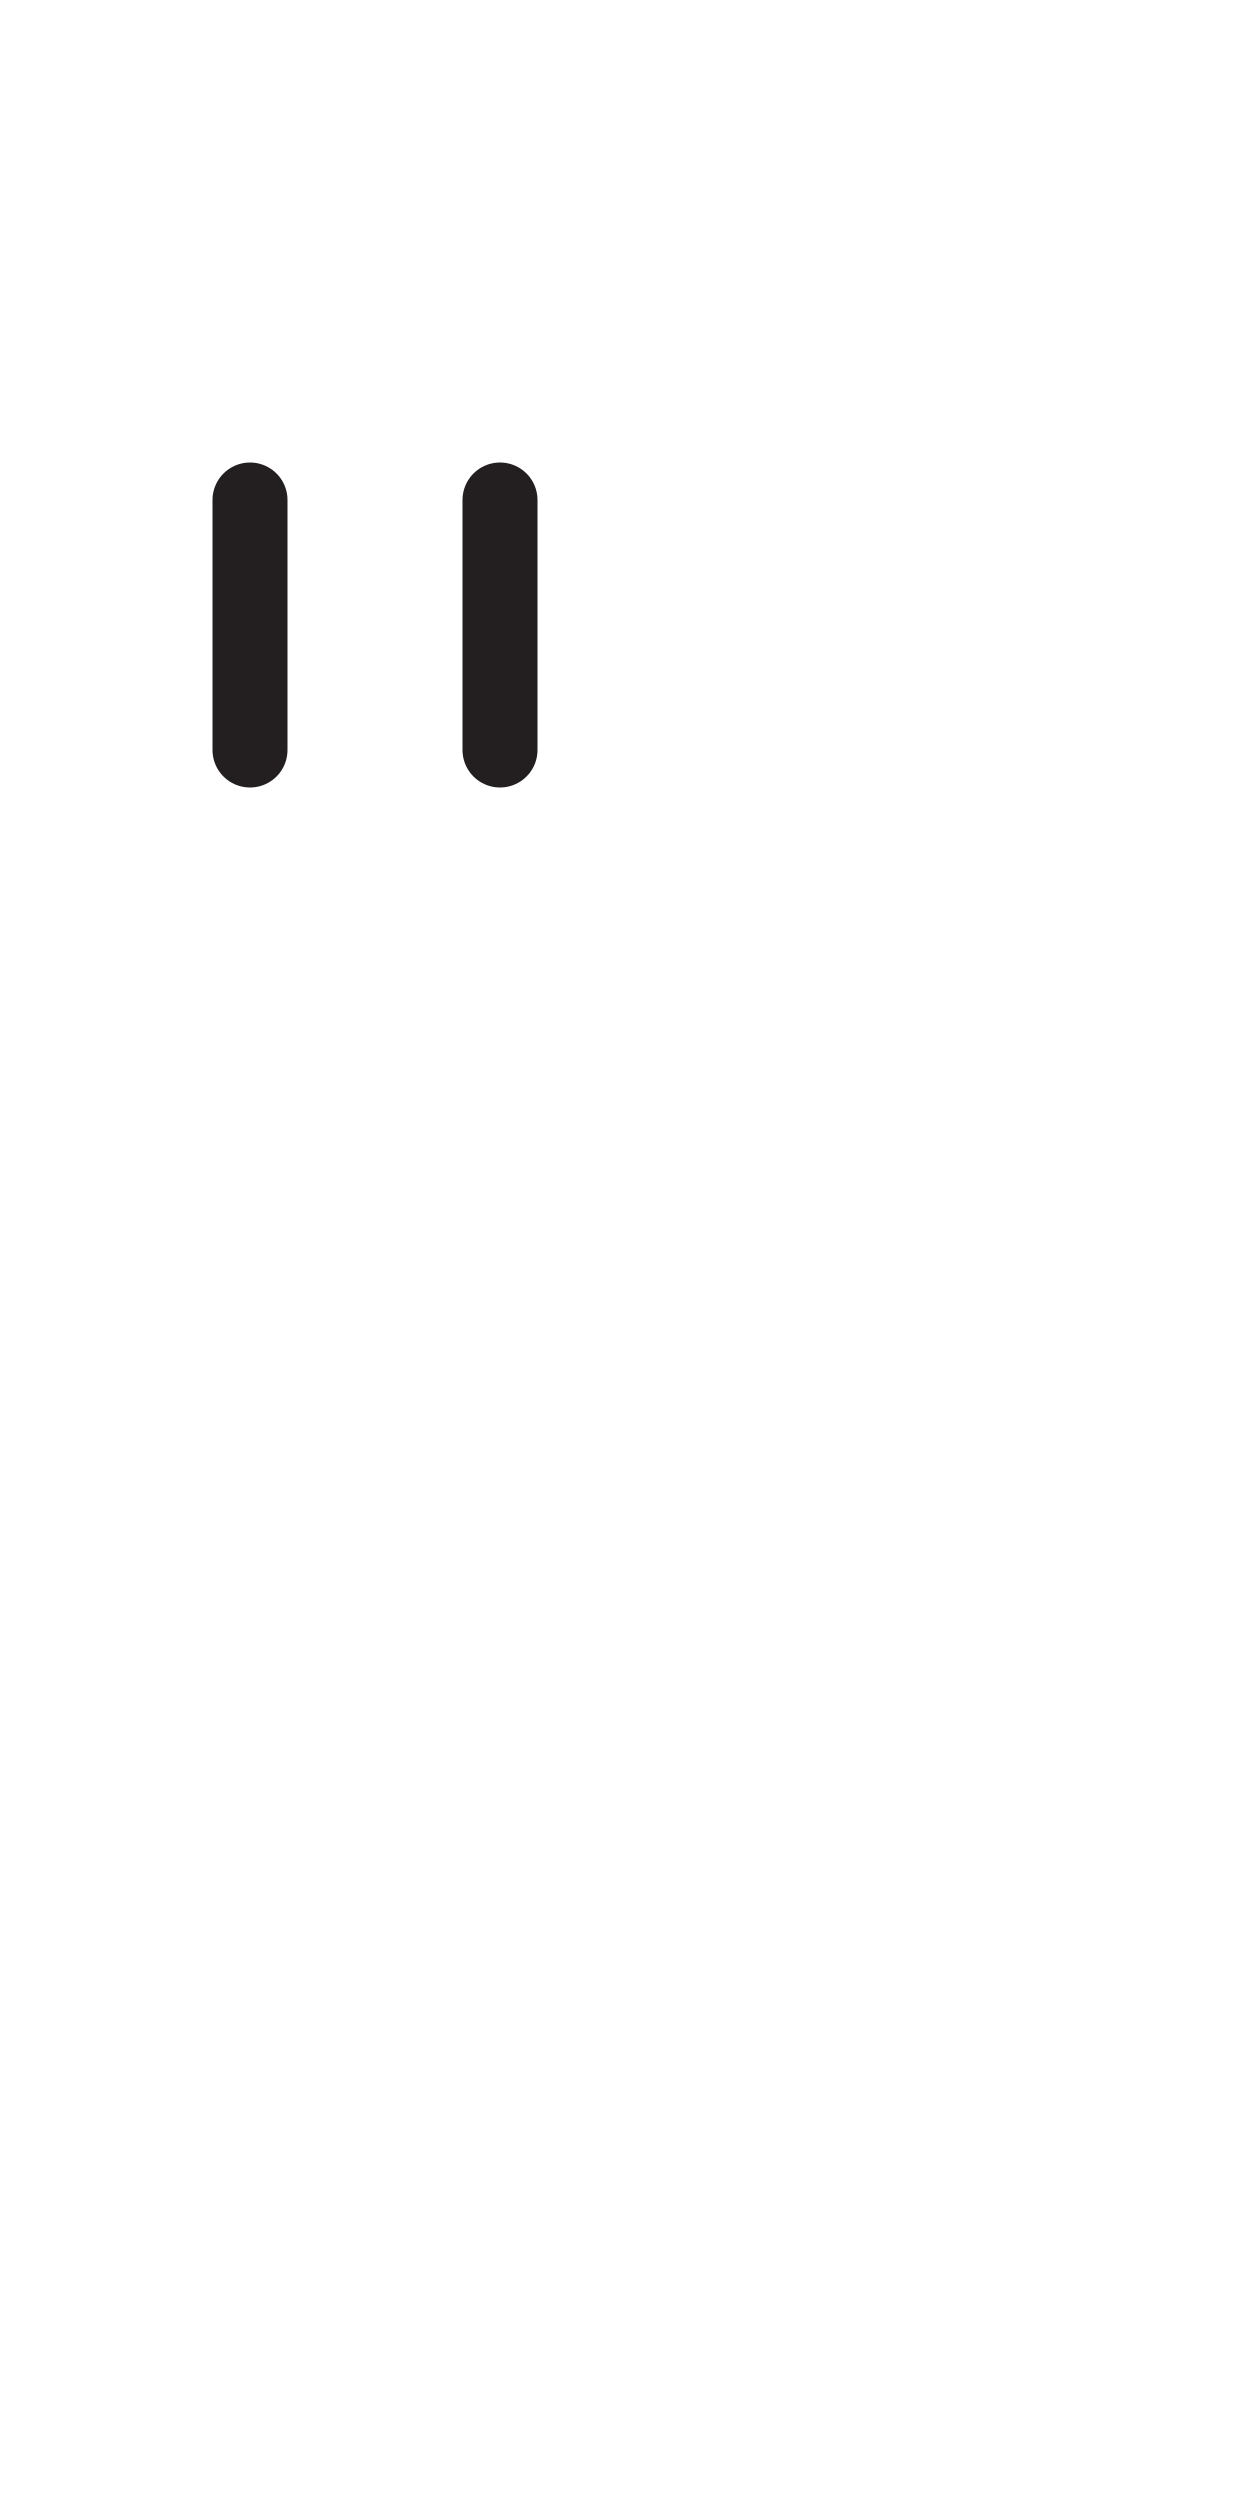
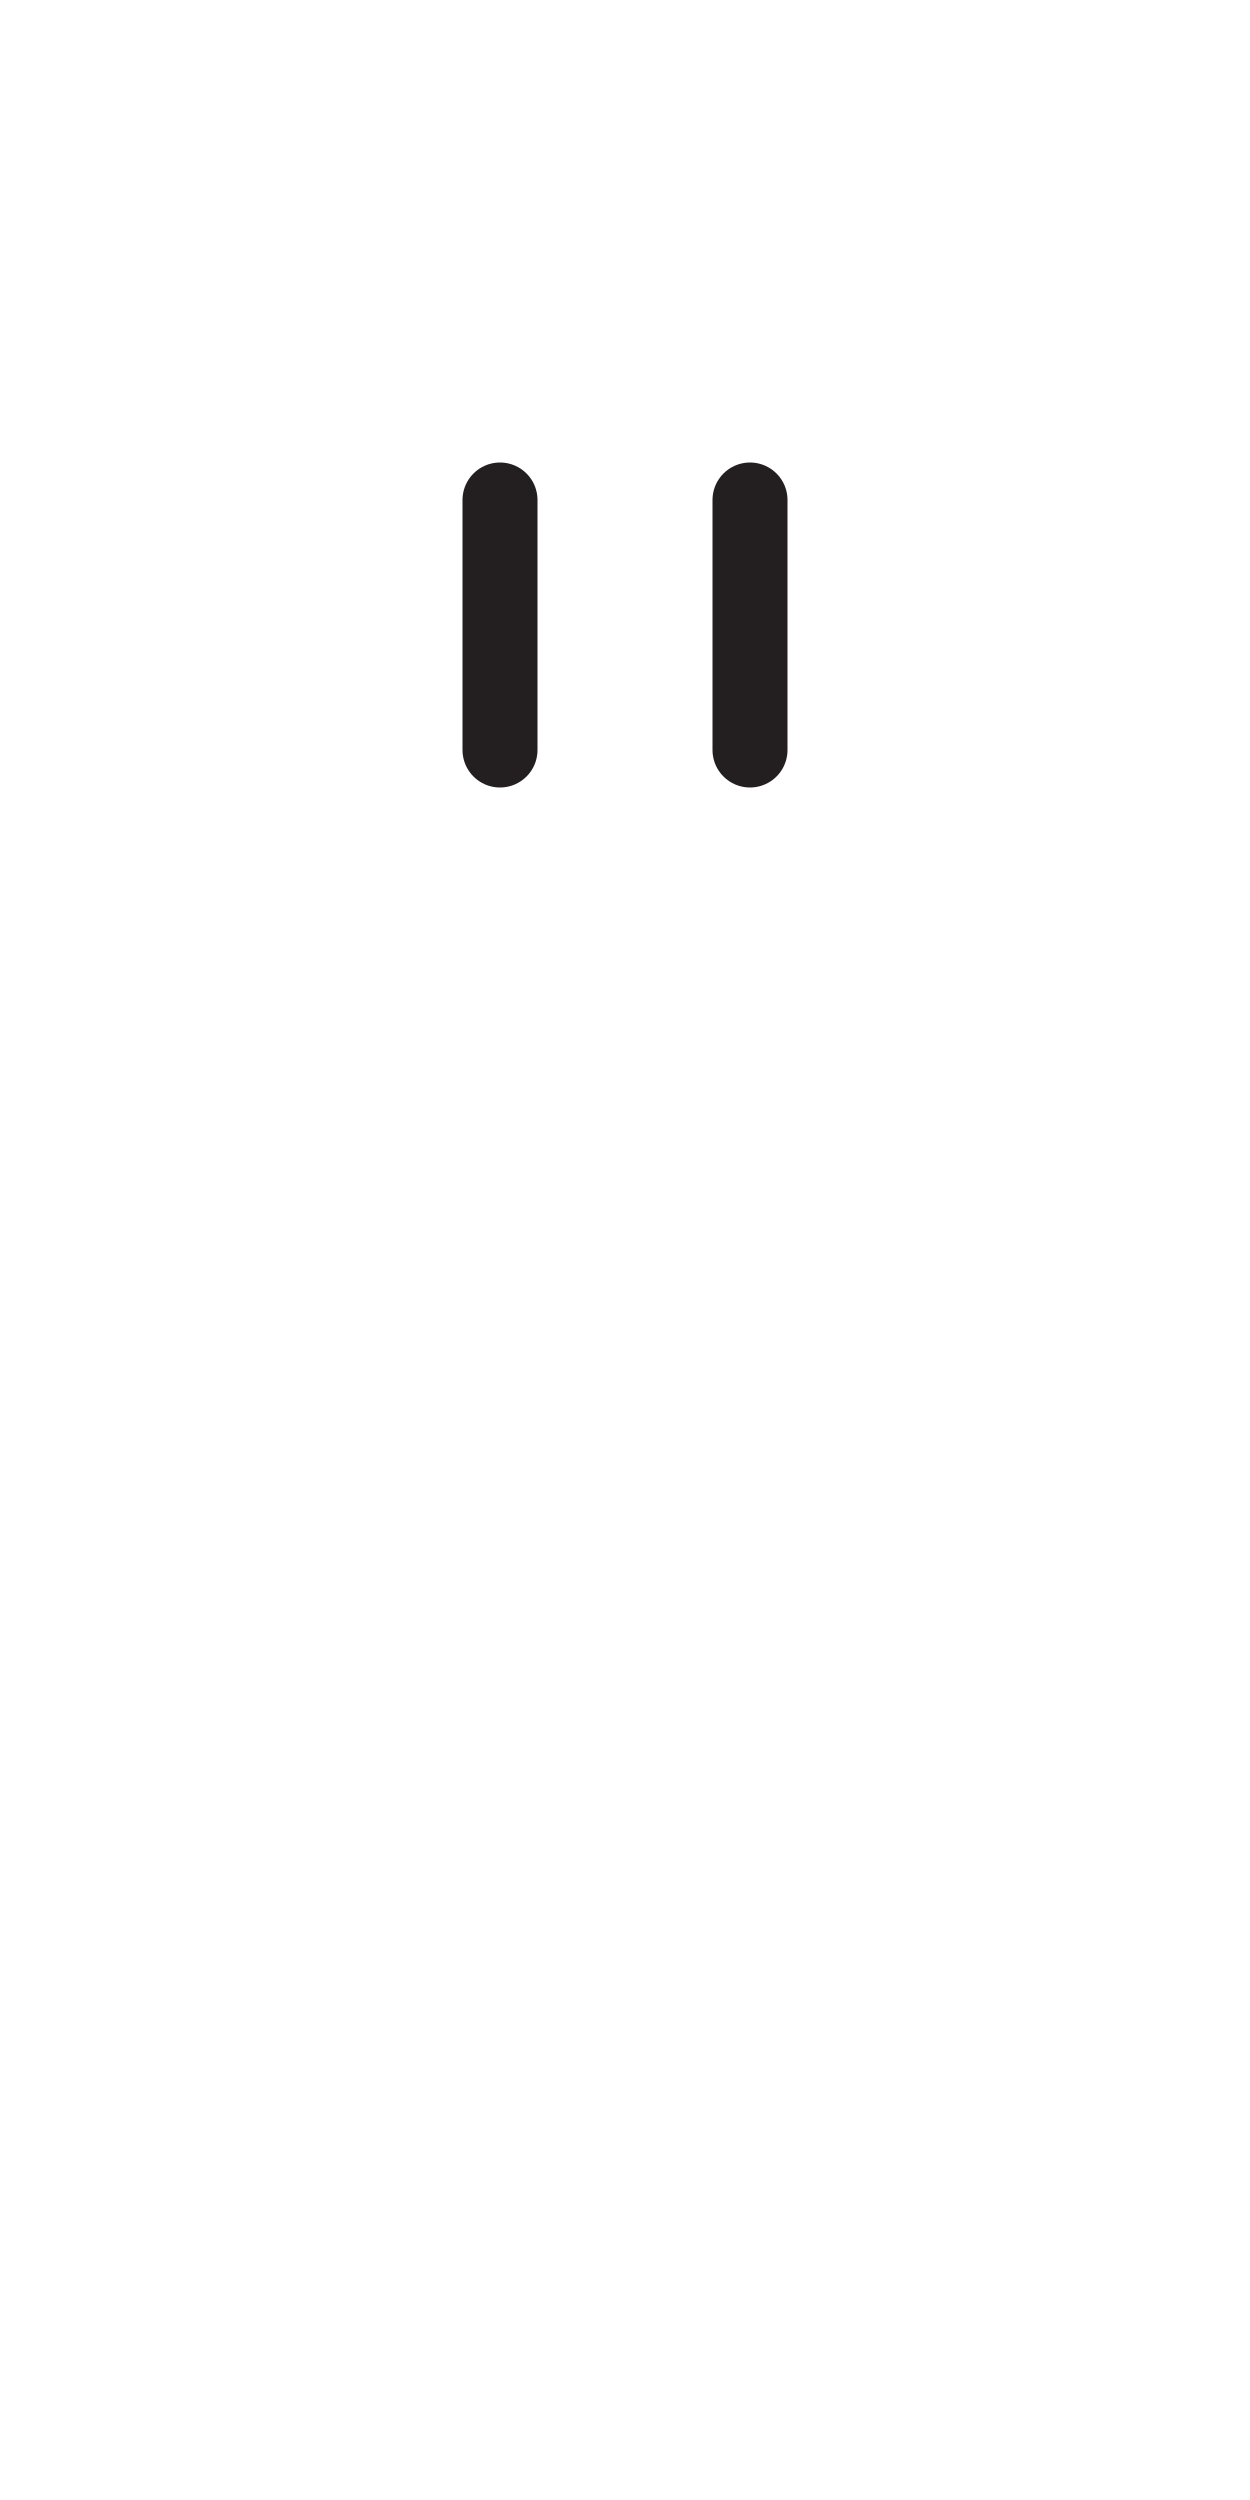
<svg xmlns="http://www.w3.org/2000/svg" version="1.1" id="Layer_1" x="0px" y="0px" width="50px" height="100px" viewBox="0 0 50 100" enable-background="new 0 0 50 100" xml:space="preserve">
-   <line fill="none" stroke="#231F20" stroke-width="3" stroke-linecap="round" stroke-linejoin="round" stroke-miterlimit="10" x1="10" y1="20" x2="10" y2="30" />
-   <line fill="none" stroke="#231F20" stroke-width="3" stroke-linecap="round" stroke-linejoin="round" stroke-miterlimit="10" x1="20" y1="20" x2="20" y2="30" />
+   <g>
+     <line fill="none" stroke="#231F20" stroke-width="3" stroke-linecap="round" stroke-linejoin="round" stroke-miterlimit="10" x1="20" y1="20" x2="20" y2="30" />
+     <line fill="none" stroke="#231F20" stroke-width="3" stroke-linecap="round" stroke-linejoin="round" stroke-miterlimit="10" x1="30" y1="20" x2="30" y2="30" />
+   </g>
</svg>
